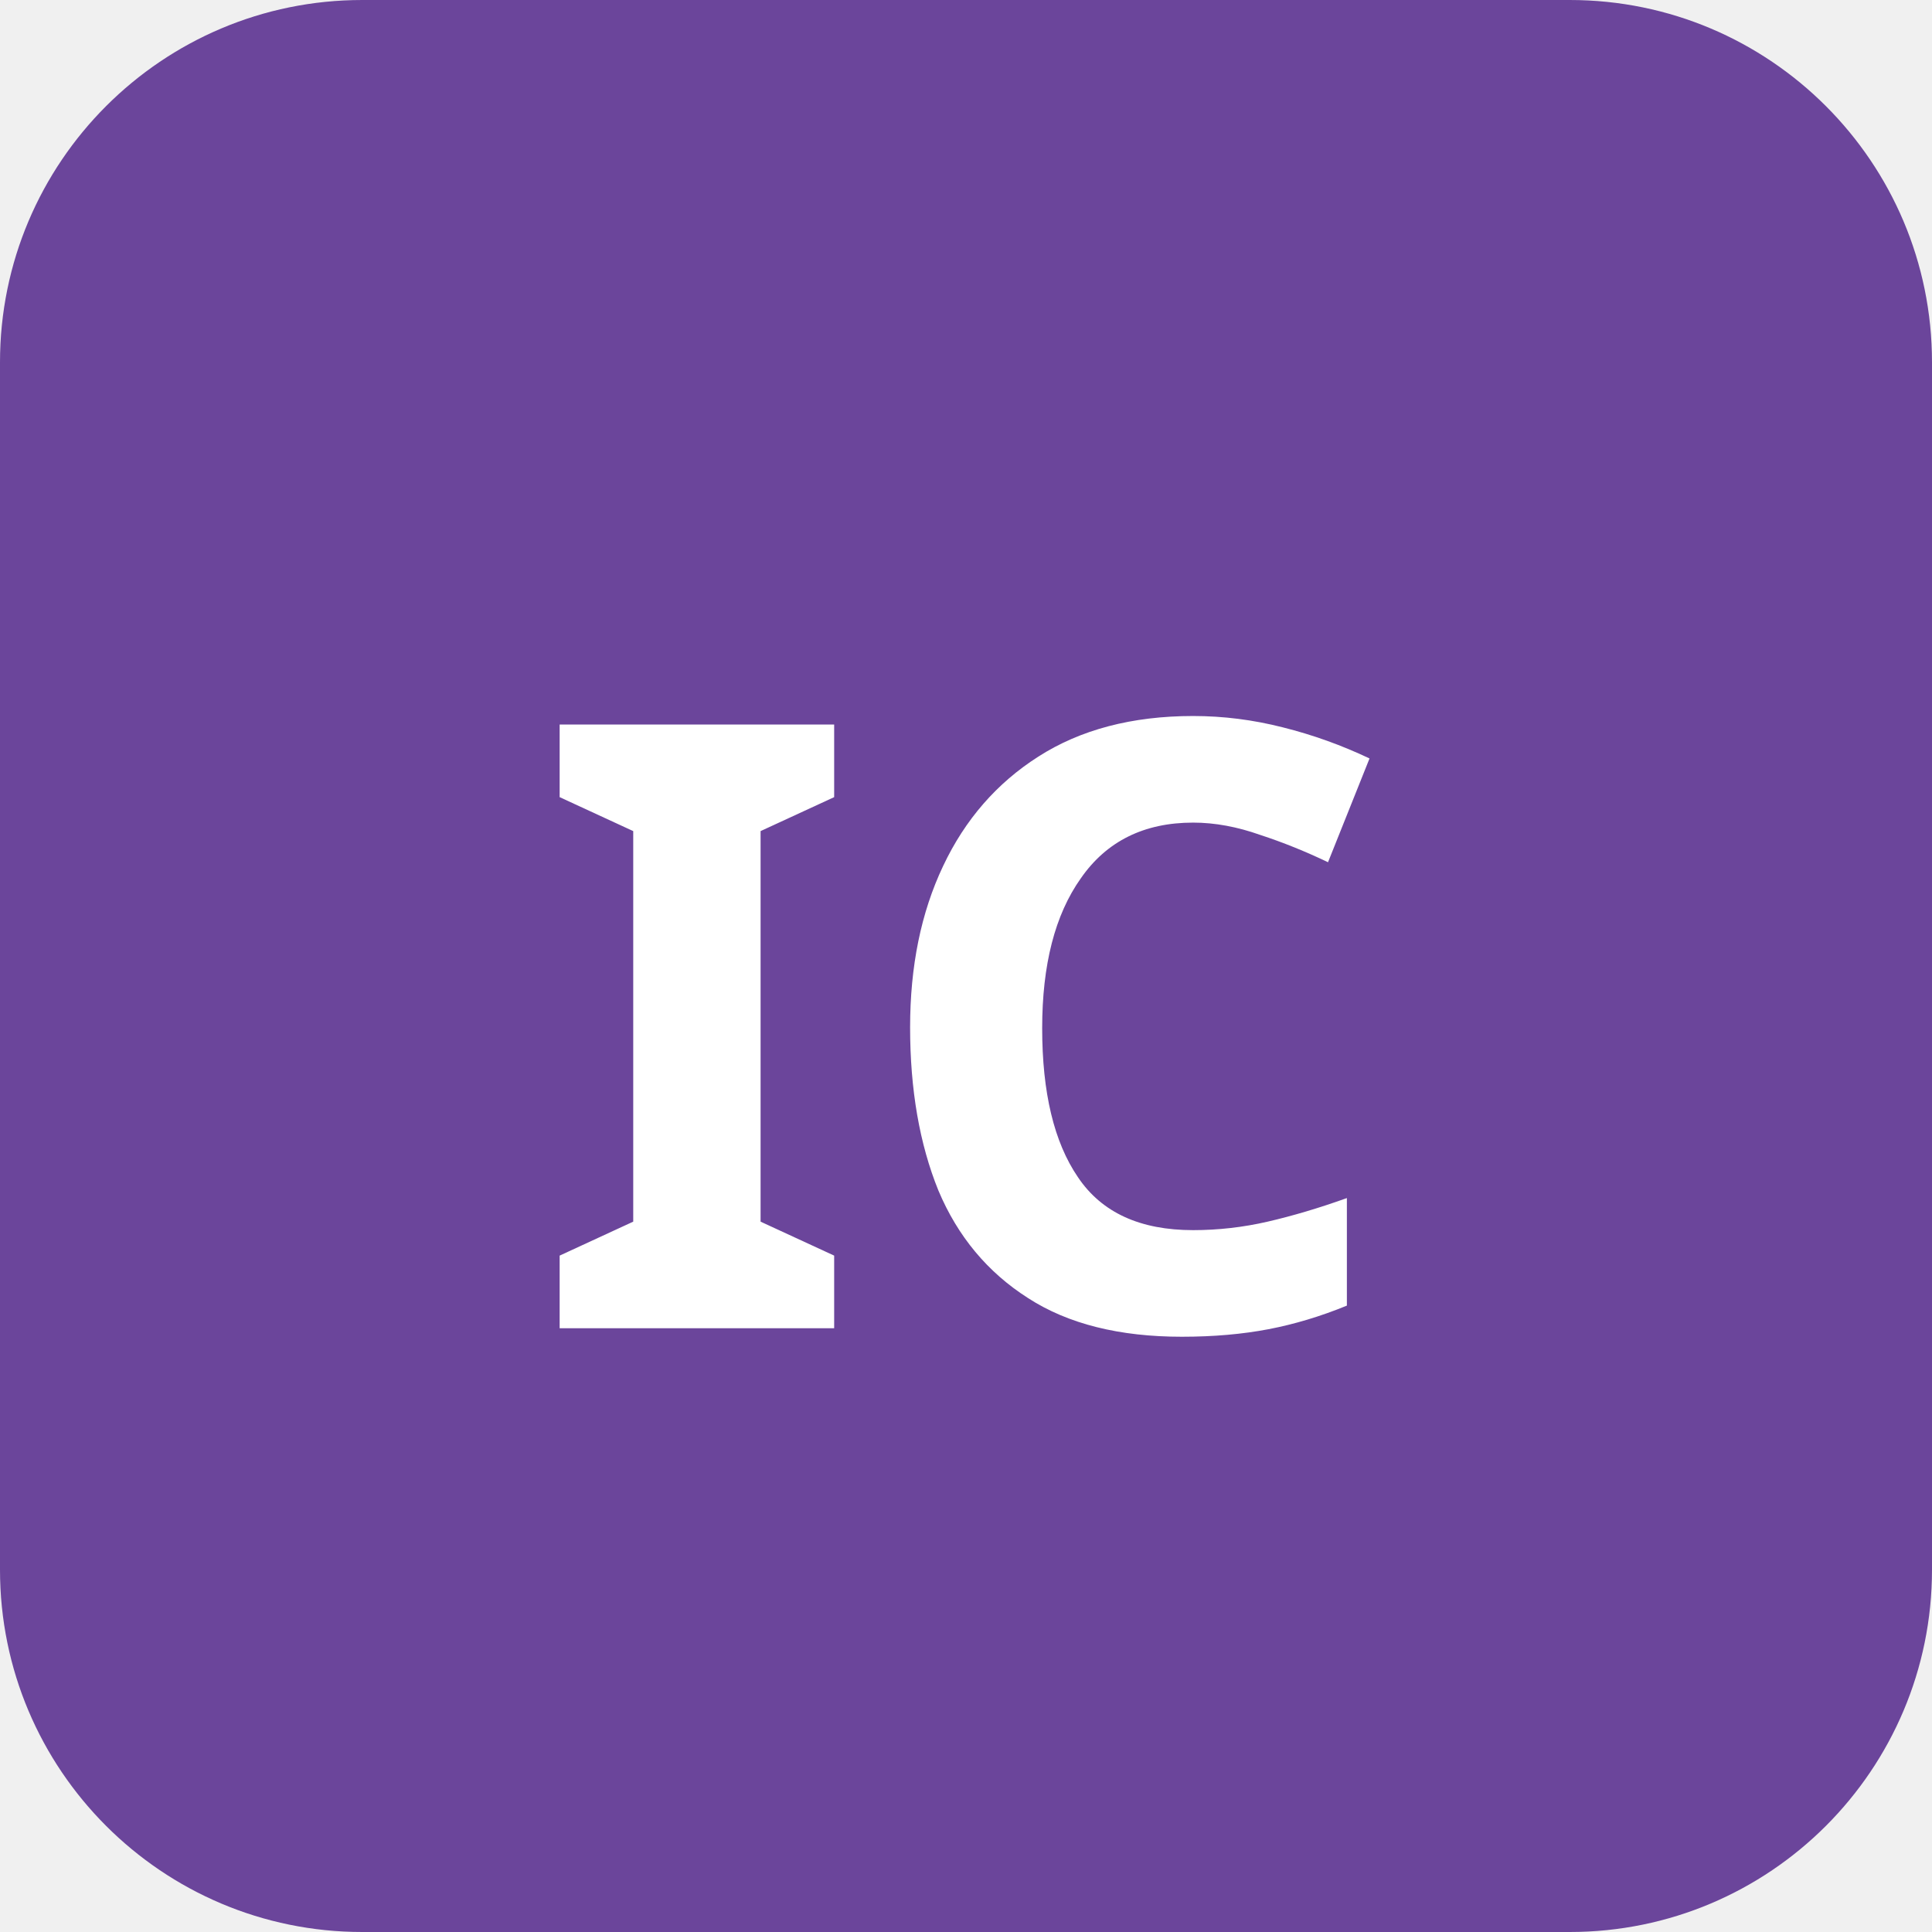
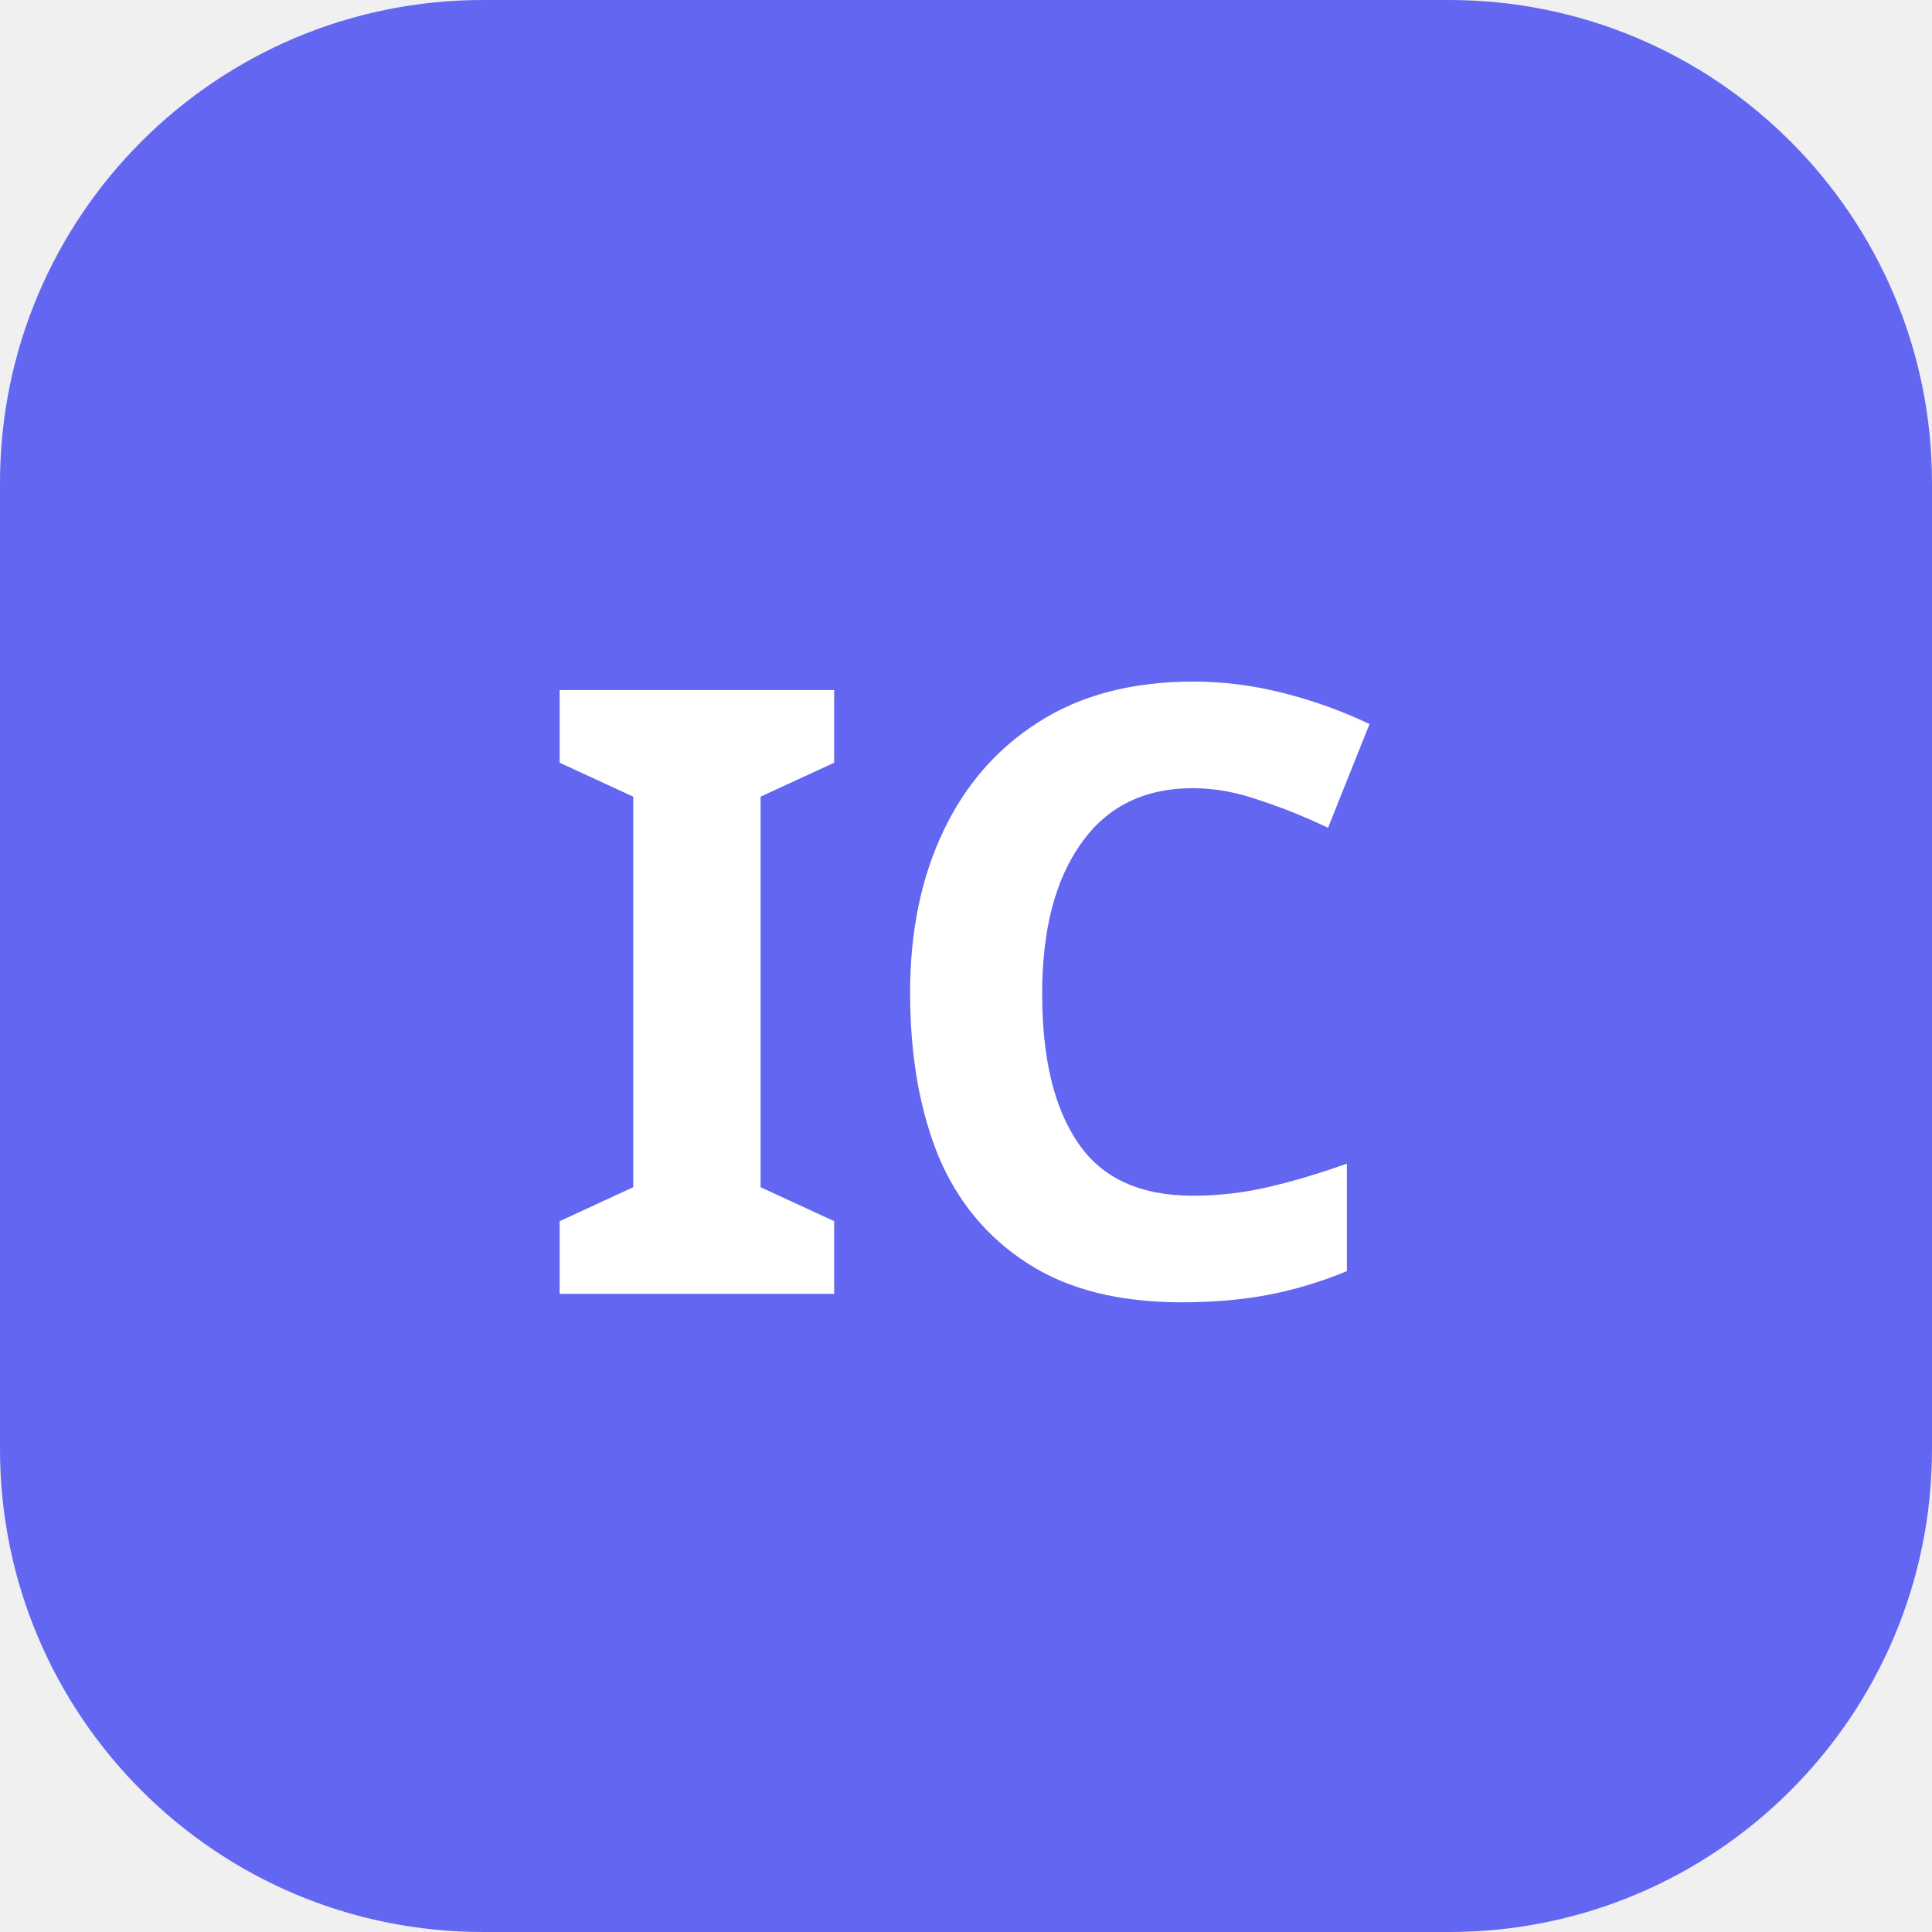
<svg xmlns="http://www.w3.org/2000/svg" viewBox="0 0 32 32">
-   <rect width="32" height="32" rx="6" fill="#6b459b" />
-   <text x="16" y="22" text-anchor="middle" font-family="Montserrat, sans-serif" font-weight="bold" font-size="14" fill="white">IC</text>
+   <rect width="32" height="32" rx="8" fill="#6366F1" />
+   <text x="50%" y="50%" dominant-baseline="central" text-anchor="middle" font-family="system-ui, sans-serif" font-weight="600" font-size="14" fill="white">IC</text>
</svg>
